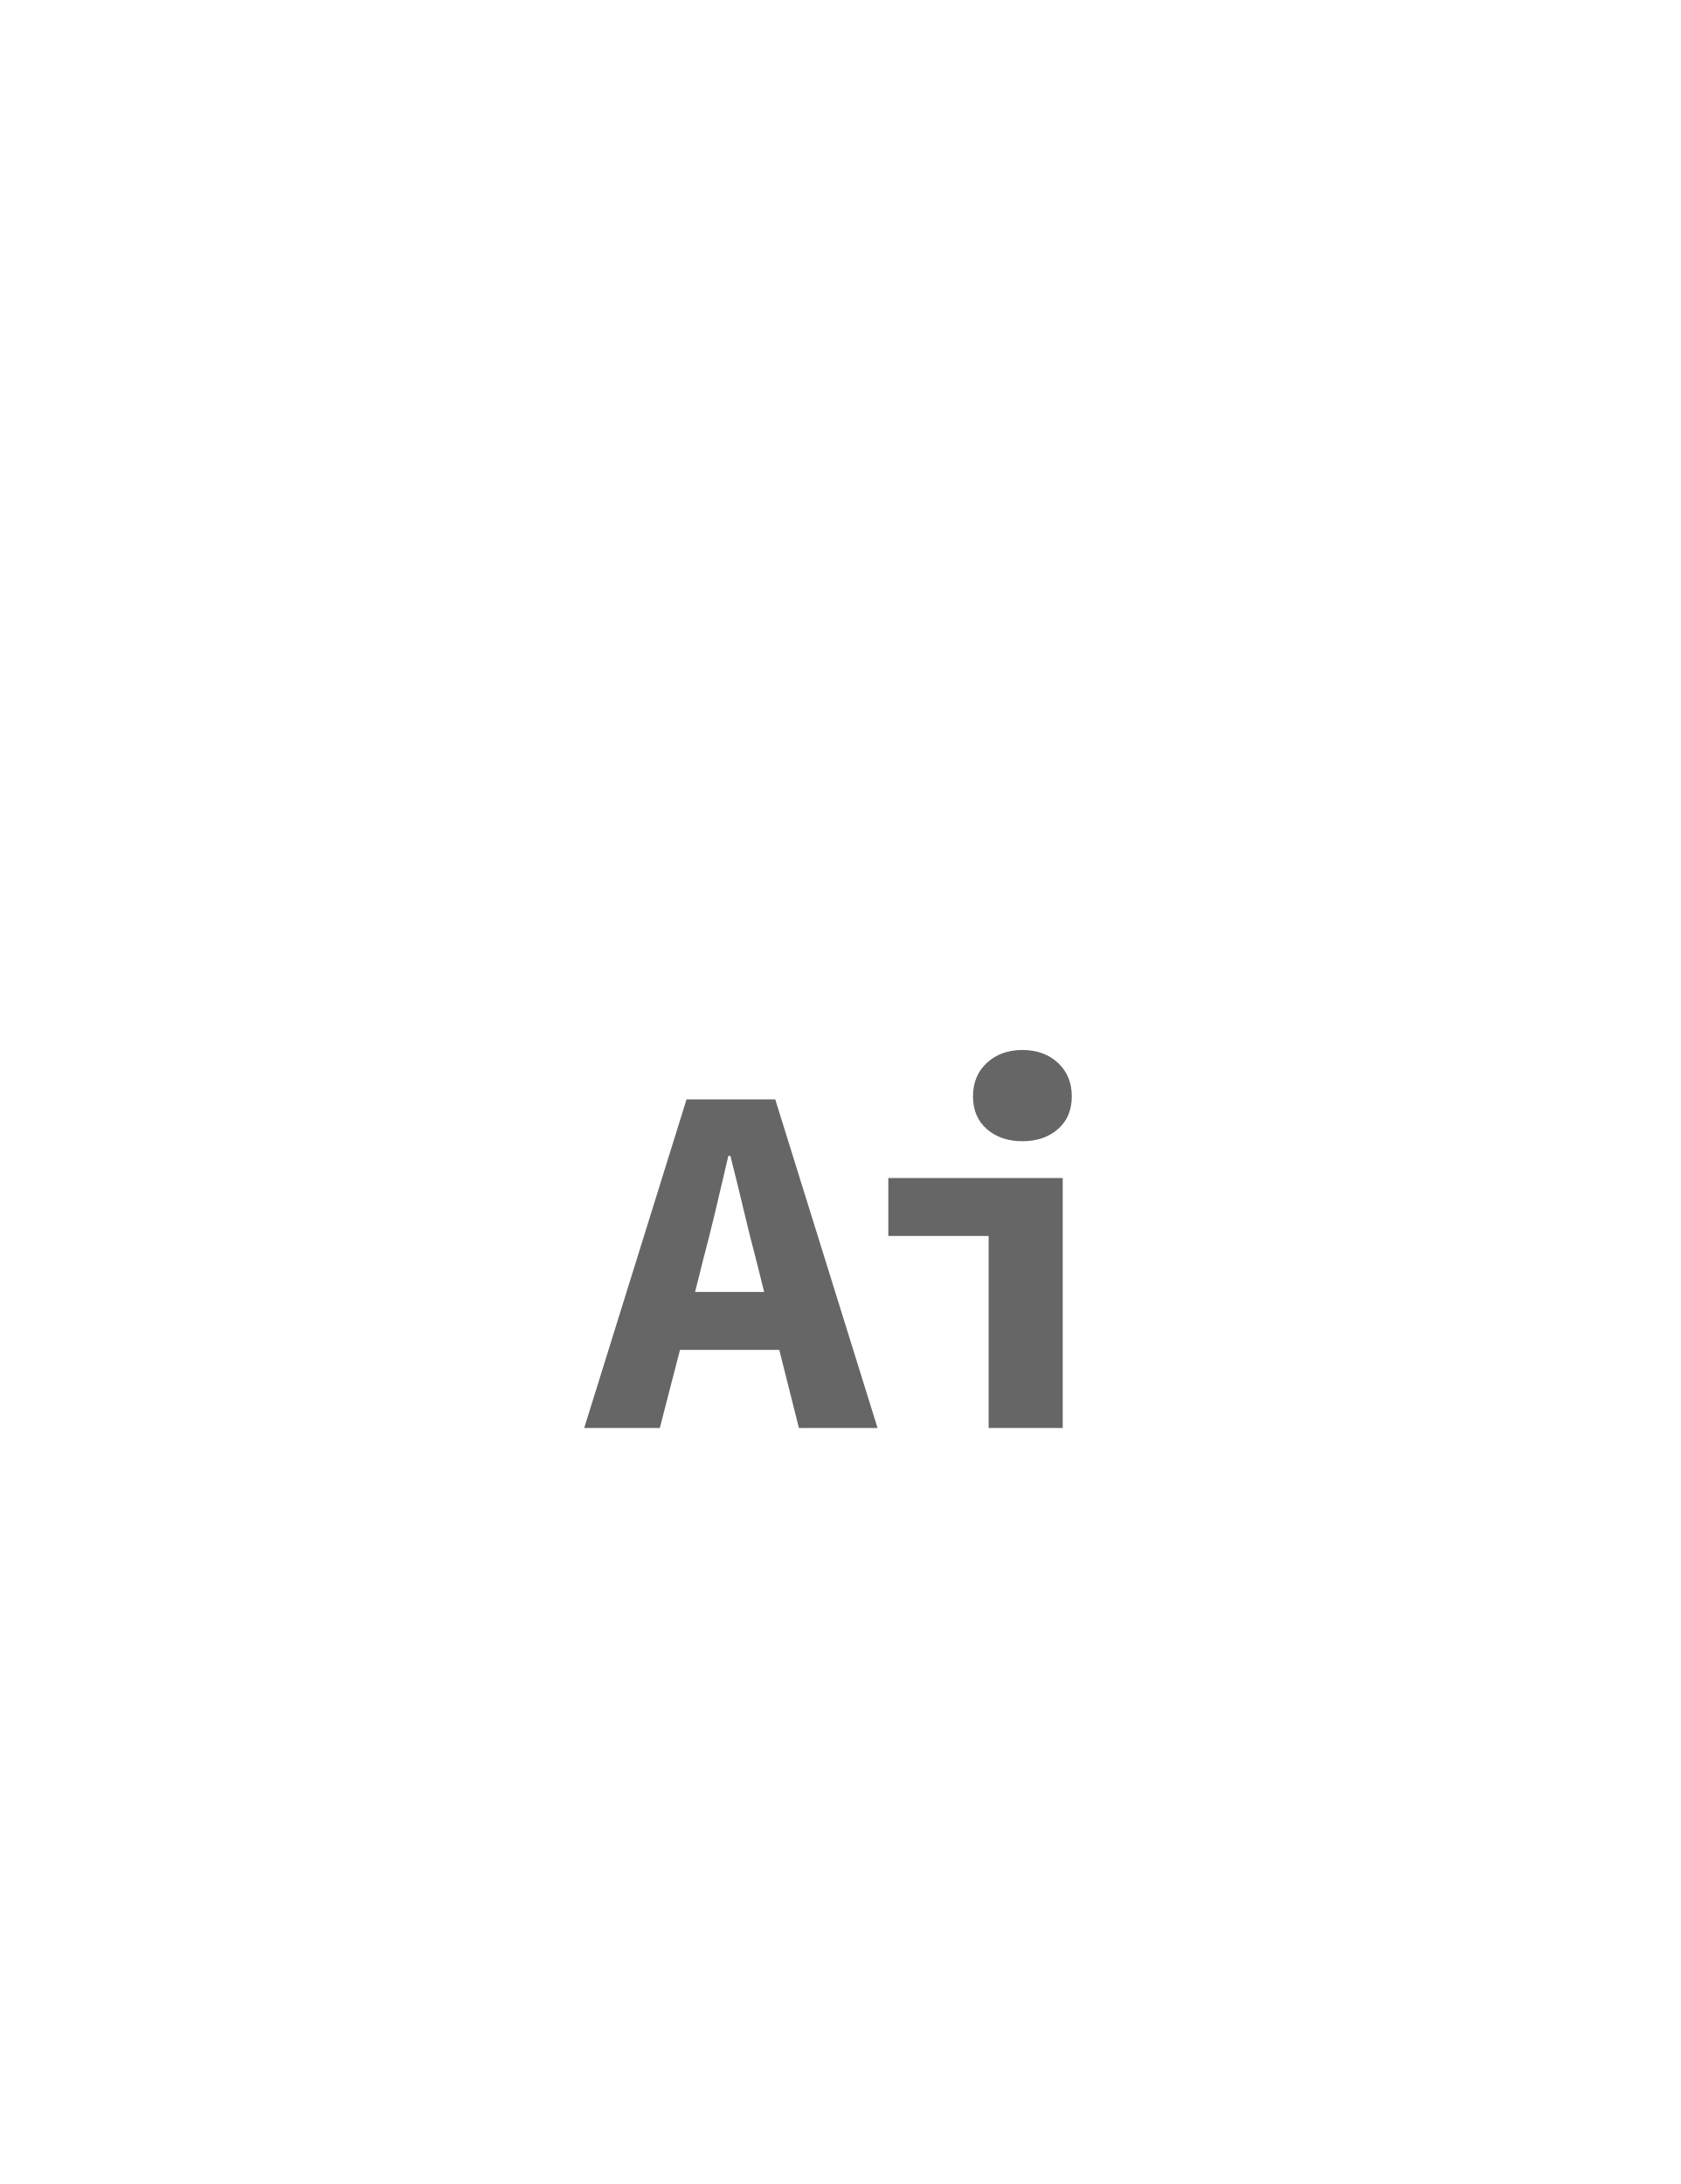
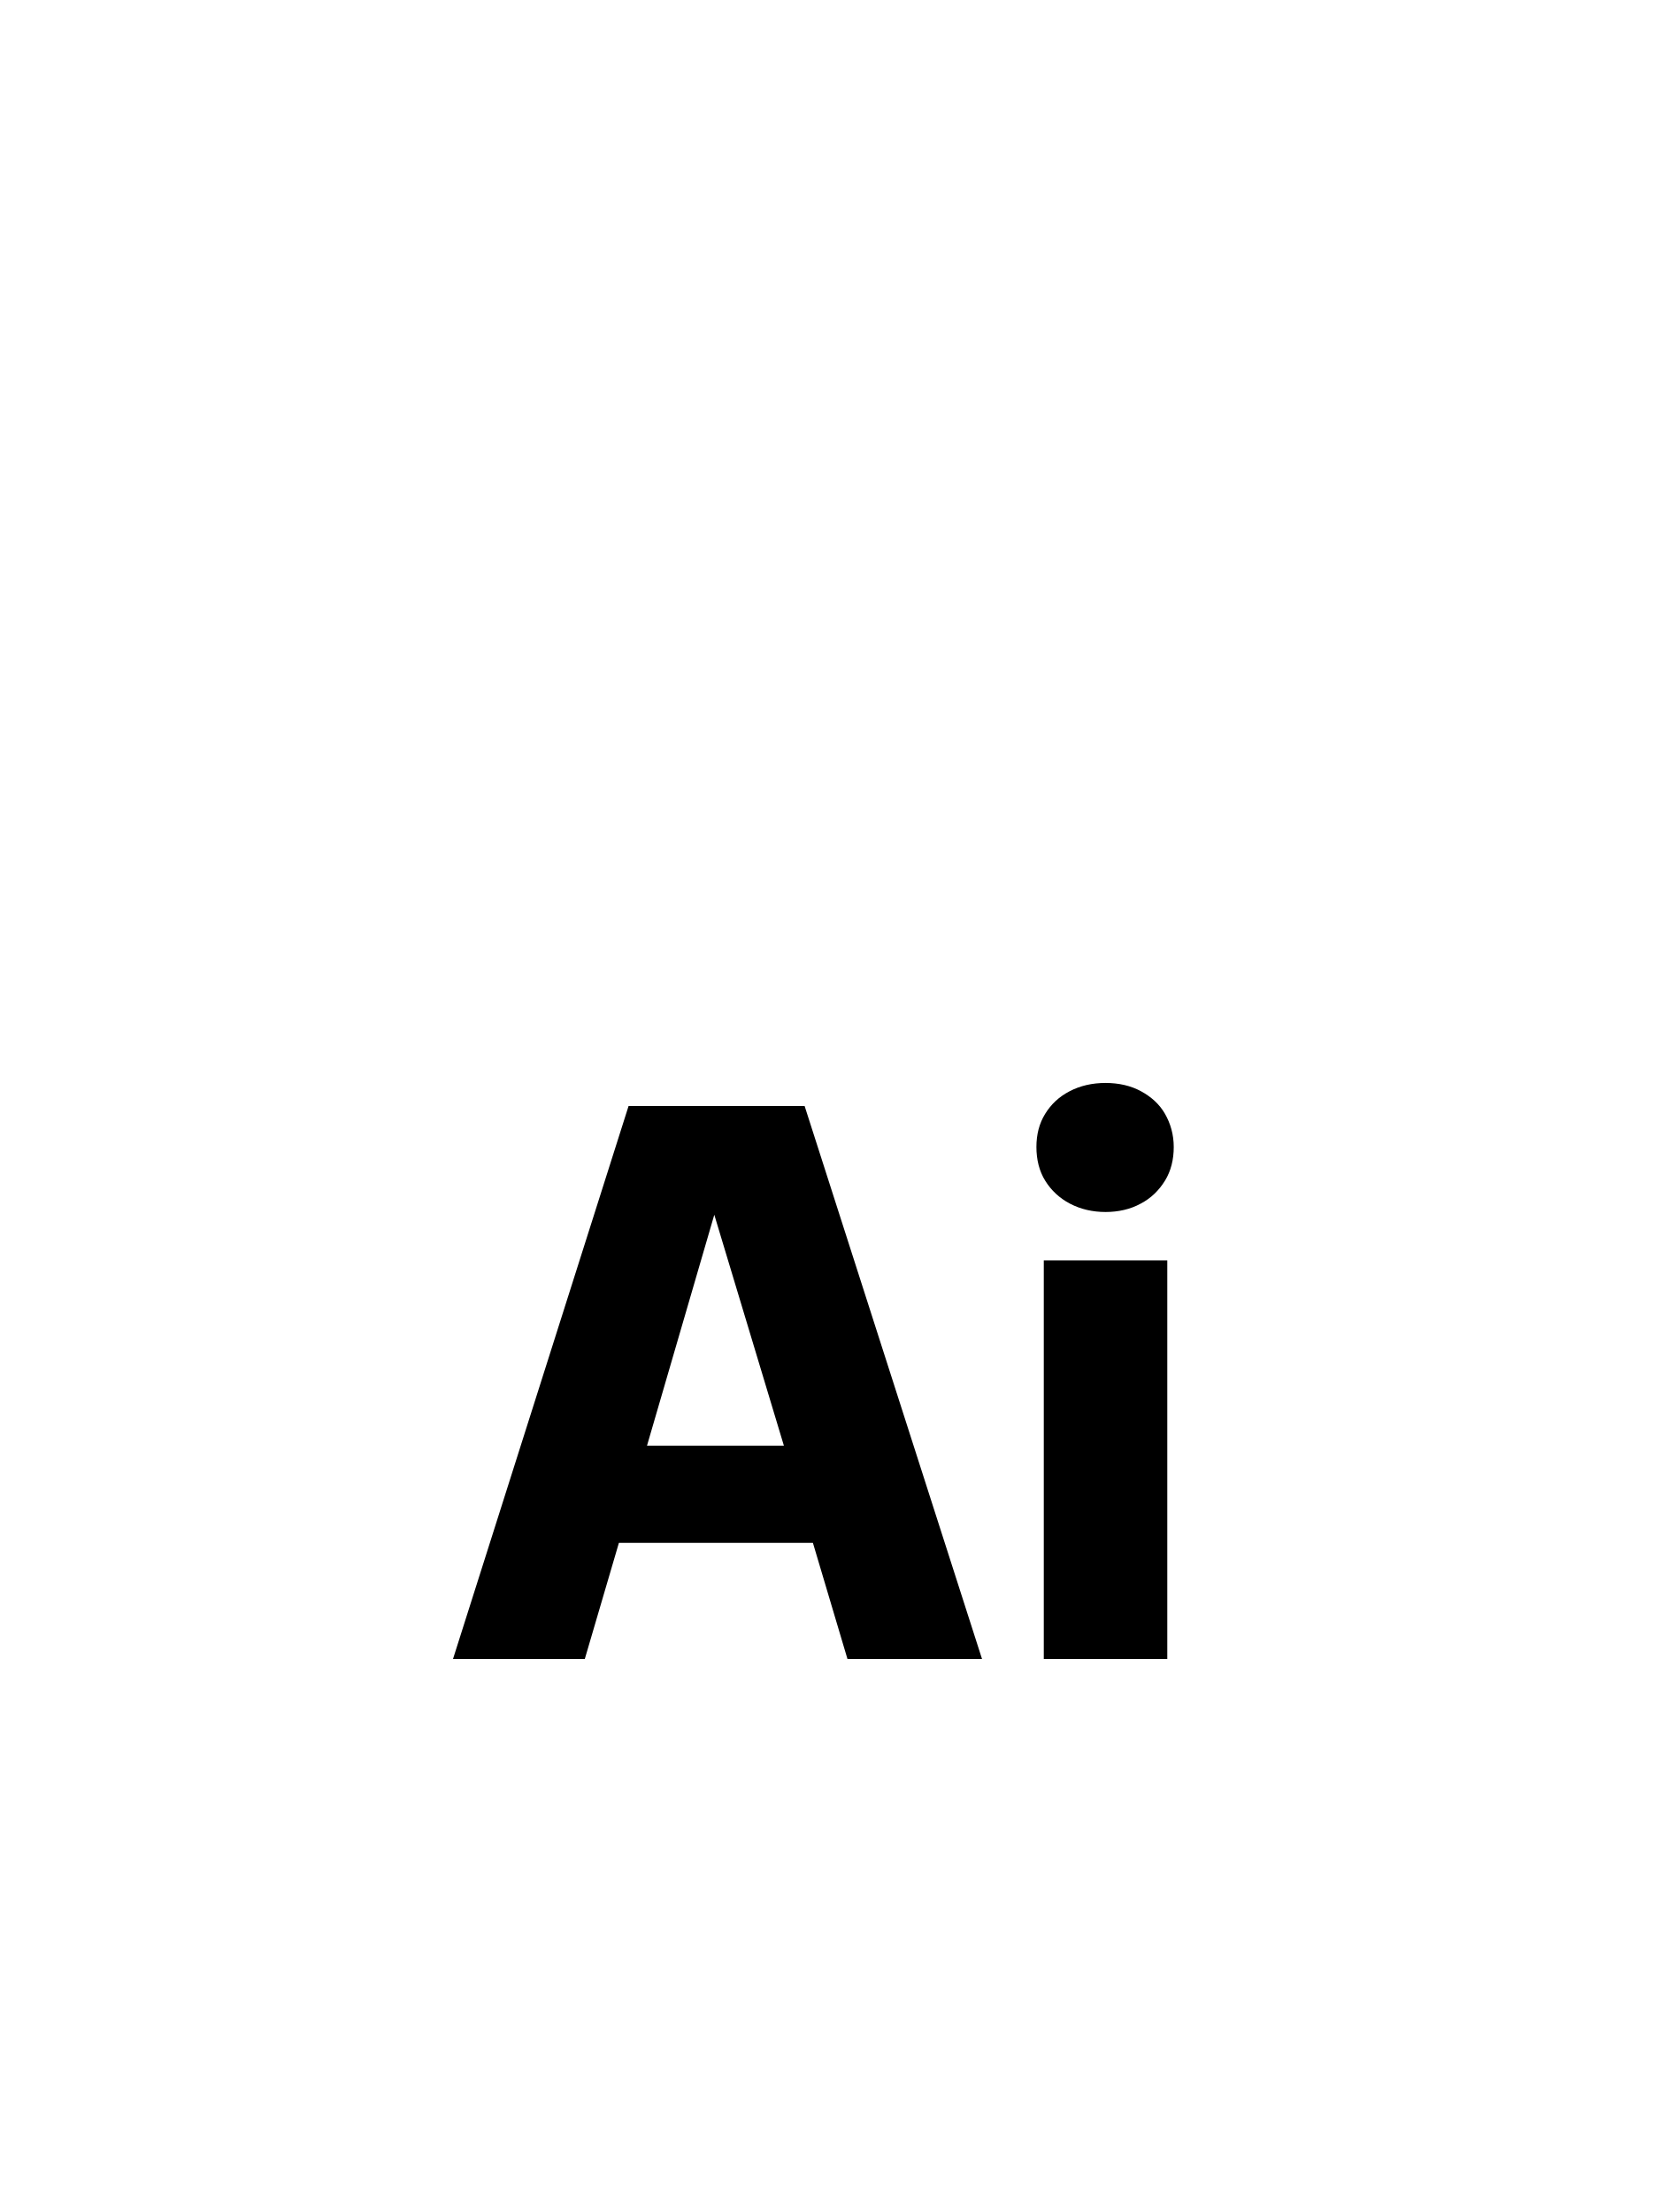
- <svg xmlns="http://www.w3.org/2000/svg" width="100" height="130" viewBox="0 0 100 130">
-   <path opacity="0.6" fill="black" d="M45.48 76.9l-.45-1.8c-.26-.98-.52-2.02-.78-3.12s-.52-2.16-.78-3.18h-.12c-.24 1.04-.49 2.105-.75 3.195-.26 1.09-.52 2.125-.78 3.105l-.45 1.8h4.11zm.9 3.45h-5.91L39.27 85h-4.5l6.09-19.56h5.28L52.23 85h-4.68l-1.17-4.65zm6.49-10.23h10.38V85h-4.41V73.57h-5.97v-3.45zm7.98-2.19c-.86 0-1.565-.24-2.115-.72-.55-.48-.825-1.13-.825-1.95 0-.82.275-1.485.825-1.995.55-.51 1.255-.765 2.115-.765.86 0 1.565.255 2.115.765.55.51.825 1.175.825 1.995 0 .82-.275 1.47-.825 1.95-.55.48-1.255.72-2.115.72z" />
+ <svg xmlns="http://www.w3.org/2000/svg" width="72" height="96" viewBox="0 0 72 96">
+   <path fill="black" fill-rule="evenodd" clip-rule="evenodd" d="M45.36 51.24C45.62 51.66 45.98 52 46.44 52.24C46.9 52.48 47.42 52.6 47.98 52.6C48.54 52.6 49.06 52.48 49.5 52.24C49.96 52 50.3 51.66 50.56 51.24C50.82 50.82 50.94 50.32 50.94 49.78C50.94 49.24 50.8 48.76 50.56 48.34C50.32 47.92 49.96 47.6 49.52 47.36C49.08 47.12 48.56 47 47.98 47C47.4 47 46.88 47.12 46.42 47.36C45.96 47.6 45.62 47.92 45.36 48.34C45.1 48.76 44.98 49.24 44.98 49.78C44.98 50.32 45.1 50.82 45.36 51.24ZM50.66 54.7H45.3V72H50.66V54.7ZM26.86 66.96H35.28L36.78 72H42.62L34.92 48H27.28L19.66 72H25.38L26.86 66.96ZM31 52.72L34.02 62.74H28.08L31 52.72Z" />
</svg>
